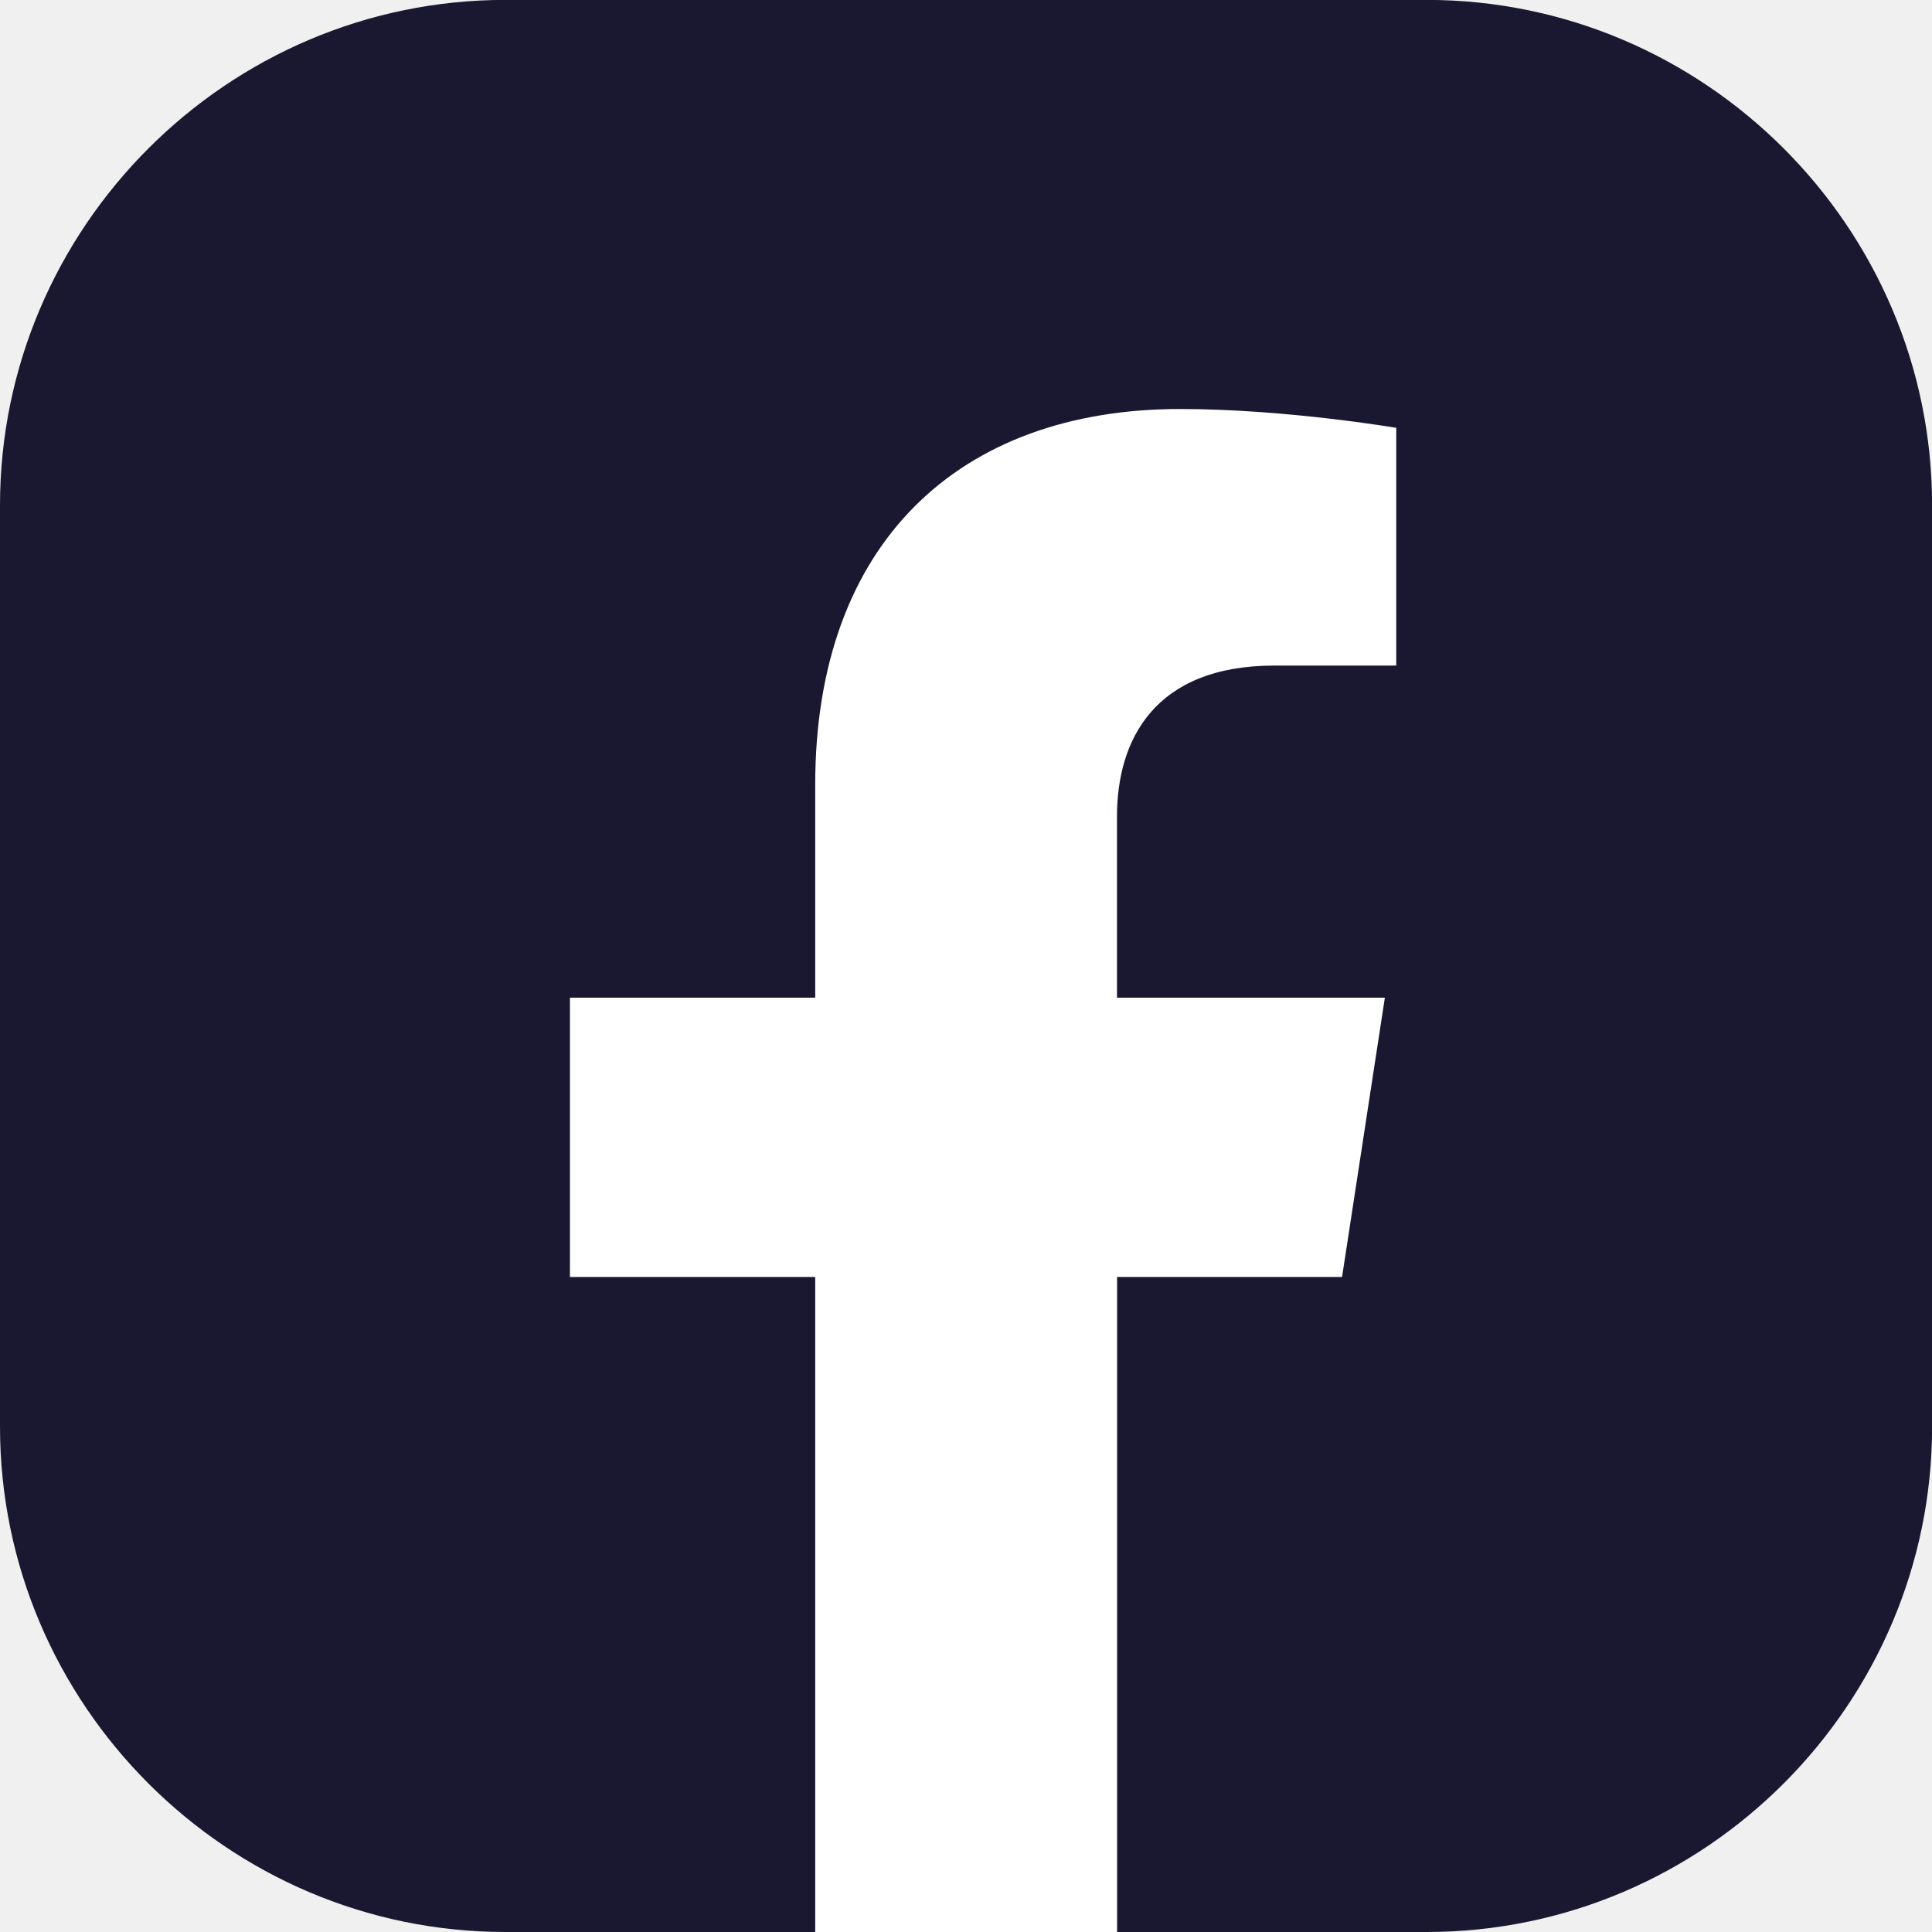
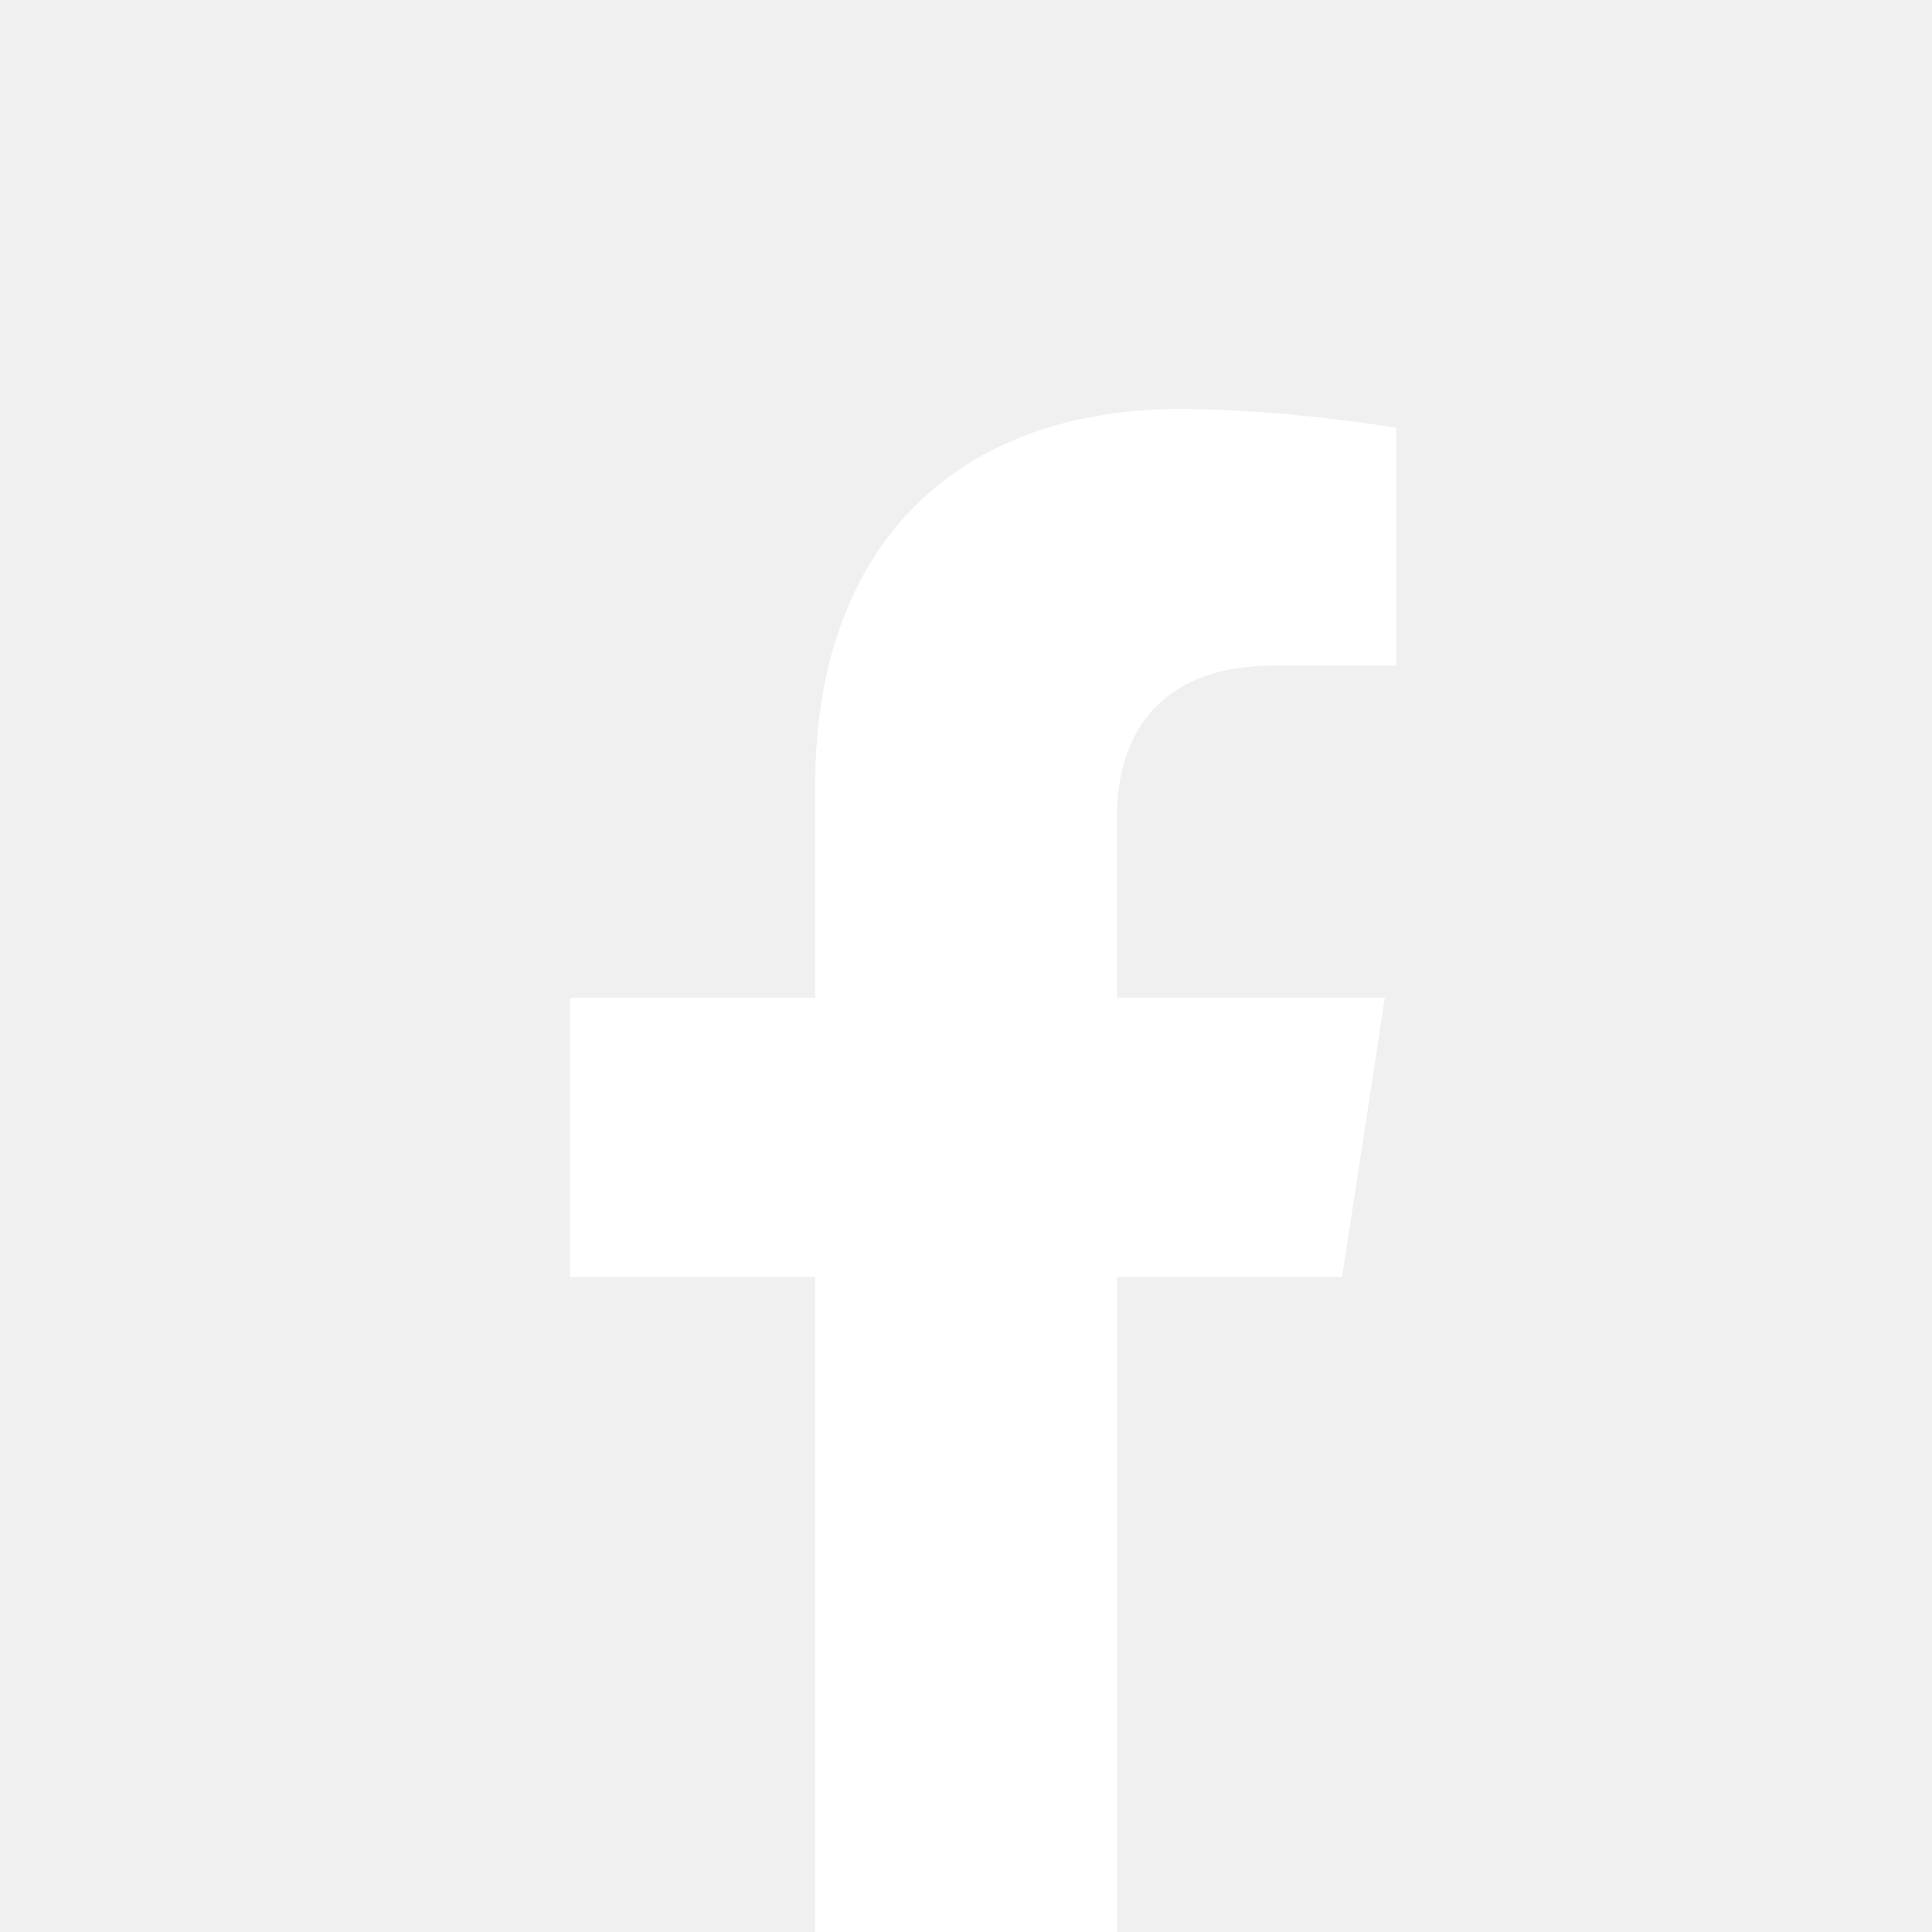
- <svg xmlns="http://www.w3.org/2000/svg" id="Layer_1" version="1.1" viewBox="7099.5 7099.5 200 200">
-   <defs>
-     <style>
-       .st0 {
-         fill: #fff;
-       }
-     </style>
-   </defs>
-   <path fill="#1a1730" d="M7099.5,7247.18v-95.37c0-28.77,23.54-52.32,52.32-52.32h95.37c28.77,0,52.32,23.54,52.32,52.32v95.37c0,28.77-23.54,52.32-52.32,52.32h-32.06l-16.79-4.09-14.46,4.09h-32.06c-28.77,0-52.32-23.54-52.32-52.32Z" />
-   <path class="st0" d="M7238.43,7231.69l4.43-28.91h-27.73v-18.76c0-7.91,3.87-15.62,16.3-15.62h12.61v-24.61s-11.44-1.95-22.38-1.95c-22.84,0-37.77,13.84-37.77,38.91v22.03h-25.39v28.91h25.39v67.81h31.25v-67.81h23.3Z" />
+ <svg xmlns="http://www.w3.org/2000/svg" viewBox="7099.5 7099.5 200 200">
+   <path fill="#fff" d="M7238.43,7231.69l4.43-28.91h-27.73v-18.76c0-7.91,3.87-15.62,16.3-15.62h12.61v-24.61s-11.44-1.95-22.38-1.95c-22.84,0-37.77,13.84-37.77,38.91v22.03h-25.39v28.91h25.39v67.81h31.25v-67.81h23.3Z" />
</svg>
